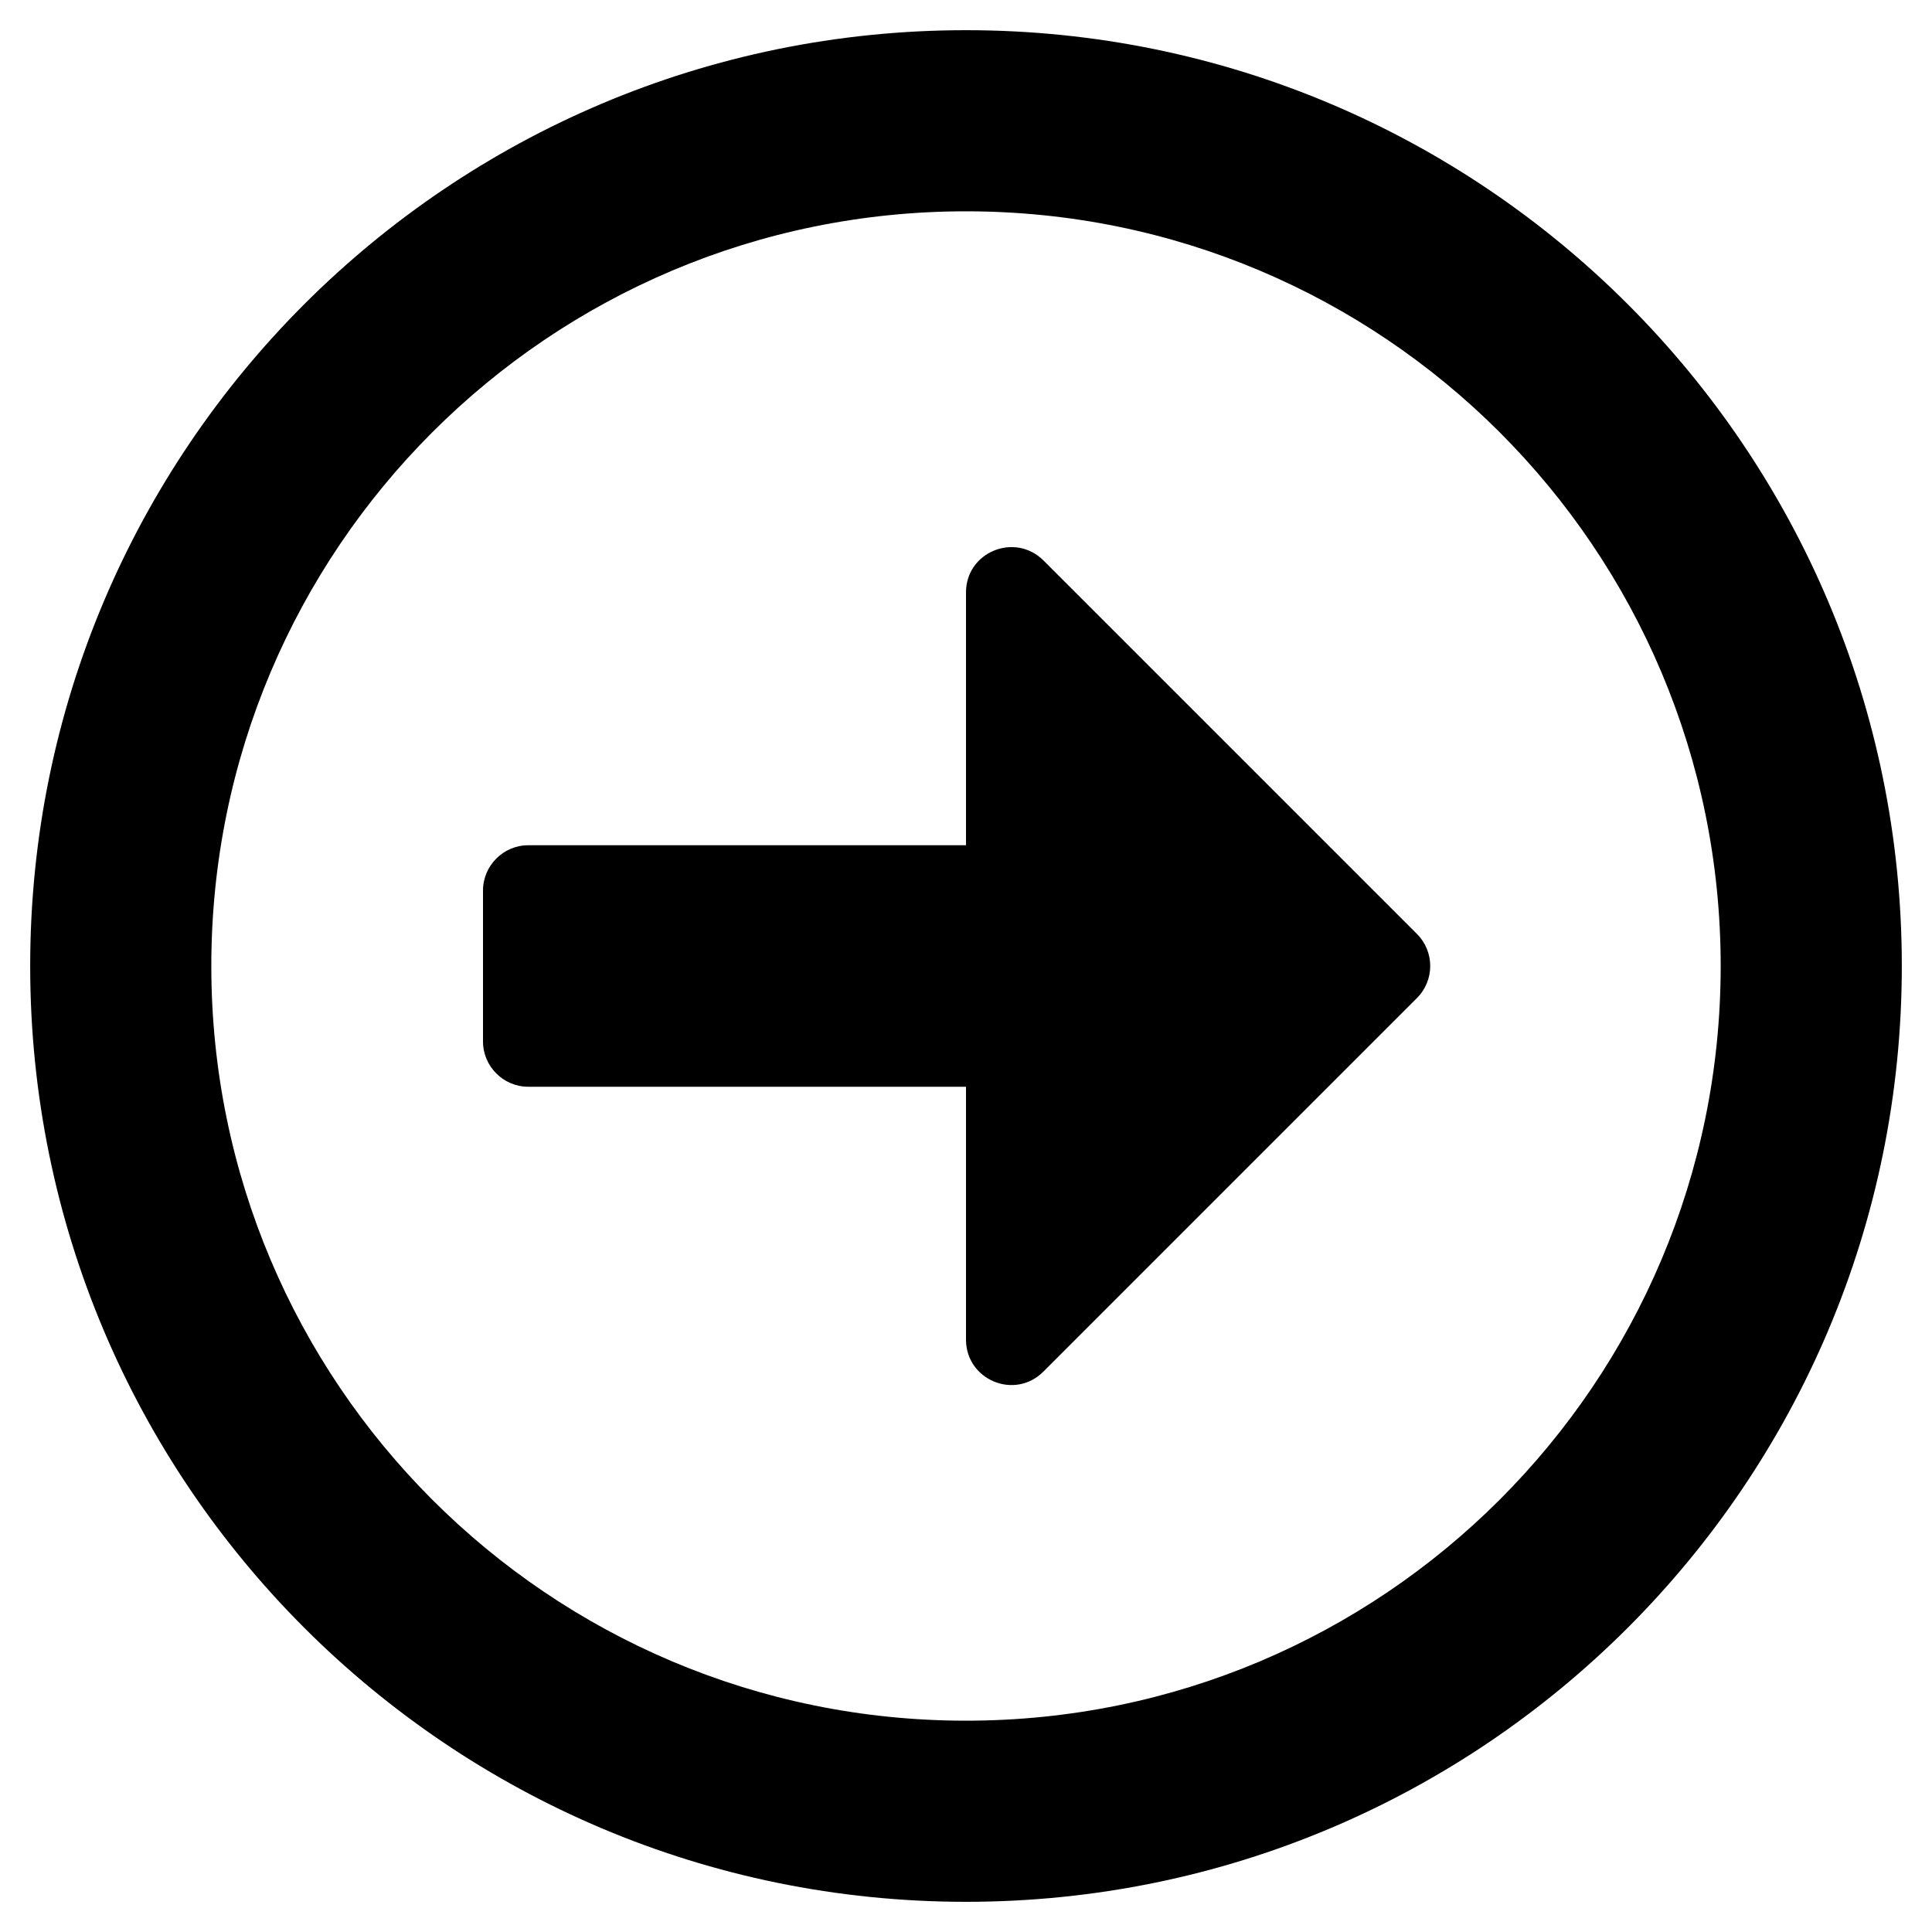
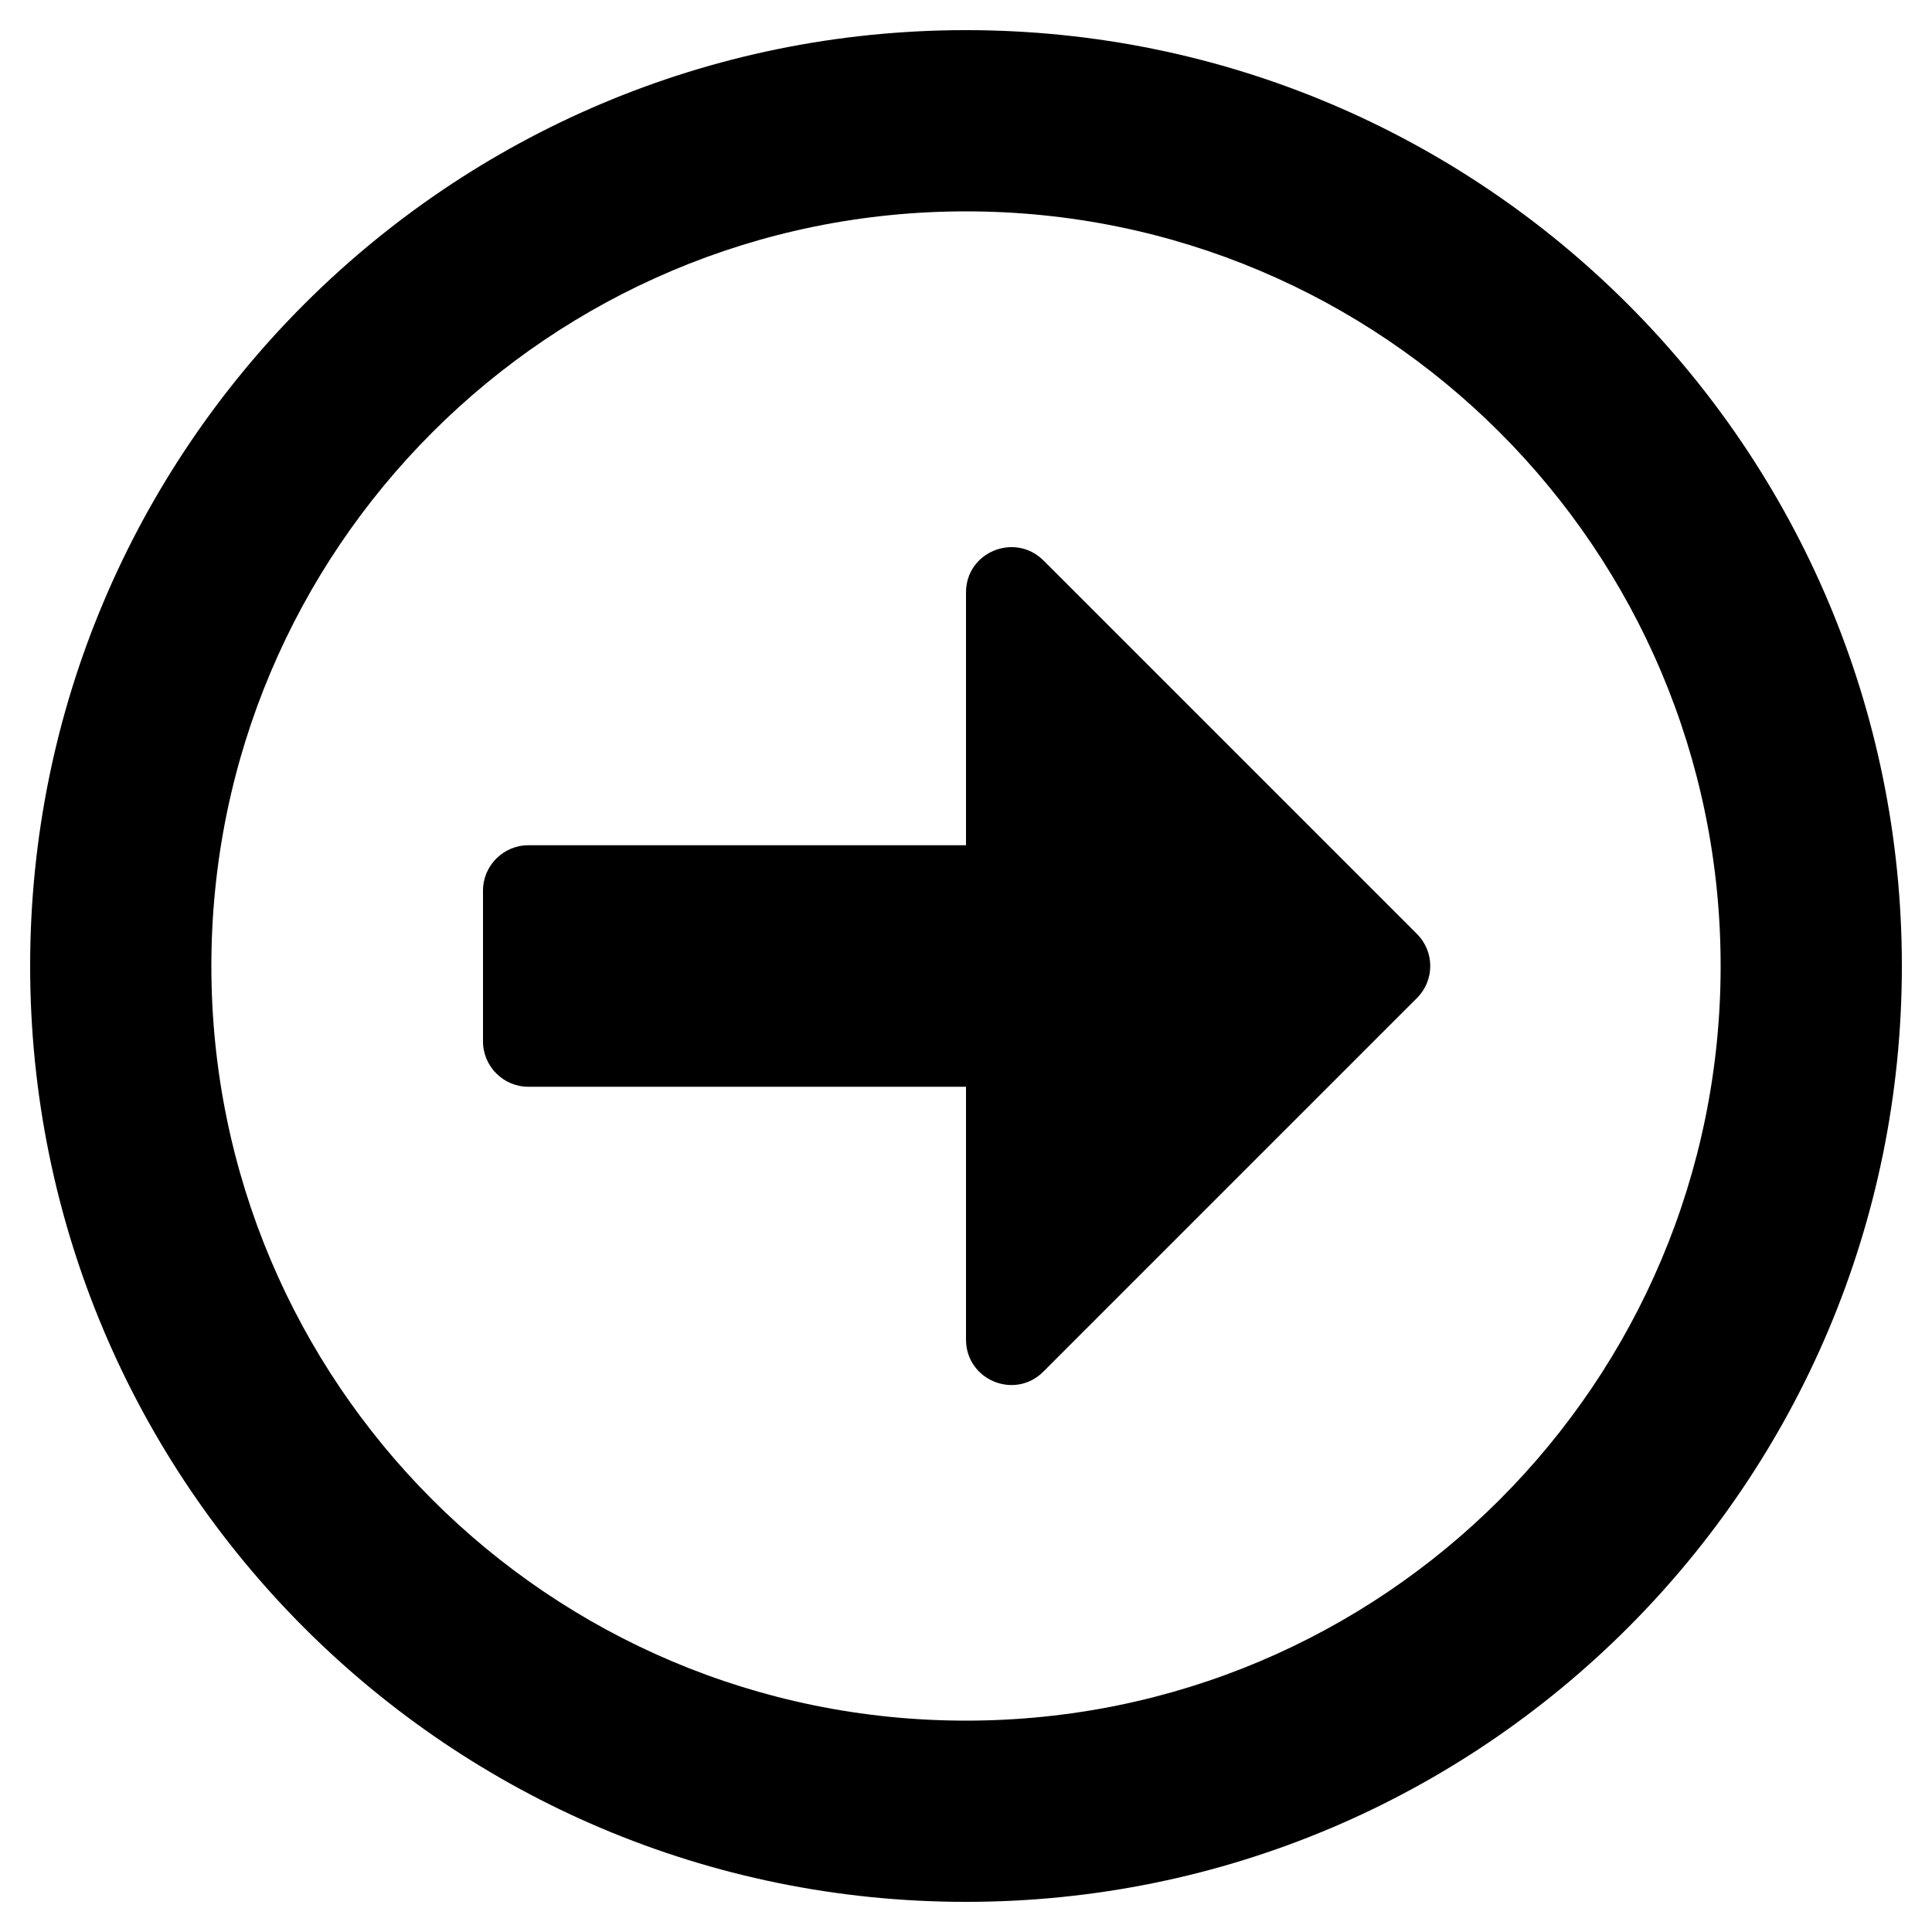
- <svg xmlns="http://www.w3.org/2000/svg" aria-hidden="true" focusable="false" data-prefix="far" data-icon="arrow-alt-circle-right" class="svg-inline--fa fa-arrow-alt-circle-right fa-w-16" role="img" viewBox="0 0 512 512">
-   <path fill="currentColor" d="M504 256C504 119 393 8 256 8S8 119 8 256s111 248 248 248 248-111 248-248zm-448 0c0-110.5 89.5-200 200-200s200 89.5 200 200-89.5 200-200 200S56 366.5 56 256zm72 20v-40c0-6.6 5.4-12 12-12h116v-67c0-10.7 12.9-16 20.5-8.5l99 99c4.7 4.7 4.7 12.3 0 17l-99 99c-7.6 7.6-20.5 2.2-20.5-8.5v-67H140c-6.6 0-12-5.4-12-12z" />
+ <svg xmlns="http://www.w3.org/2000/svg" width="20pt" height="20pt" viewBox="0 0 20 20" version="1.1">
+   <g id="surface1">
+     <path style=" stroke:none;fill-rule:nonzero;fill:rgb(0%,0%,0%);fill-opacity:1;" d="M 19.688 10 C 19.688 4.648 15.352 0.312 10 0.312 C 4.648 0.312 0.312 4.648 0.312 10 C 0.312 15.352 4.648 19.688 10 19.688 C 15.352 19.688 19.688 15.352 19.688 10 Z M 2.188 10 C 2.188 5.684 5.684 2.188 10 2.188 C 14.316 2.188 17.812 5.684 17.812 10 C 17.812 14.316 14.316 17.812 10 17.812 C 5.684 17.812 2.188 14.316 2.188 10 Z M 5 10.781 L 5 9.219 C 5 8.961 5.211 8.75 5.469 8.75 L 10 8.75 L 10 6.133 C 10 5.715 10.504 5.508 10.801 5.801 L 14.668 9.668 C 14.852 9.852 14.852 10.148 14.668 10.332 L 10.801 14.199 C 10.504 14.496 10 14.285 10 13.867 L 10 11.25 L 5.469 11.25 C 5.211 11.25 5 11.039 5 10.781 Z M 5 10.781 " />
+   </g>
</svg>
